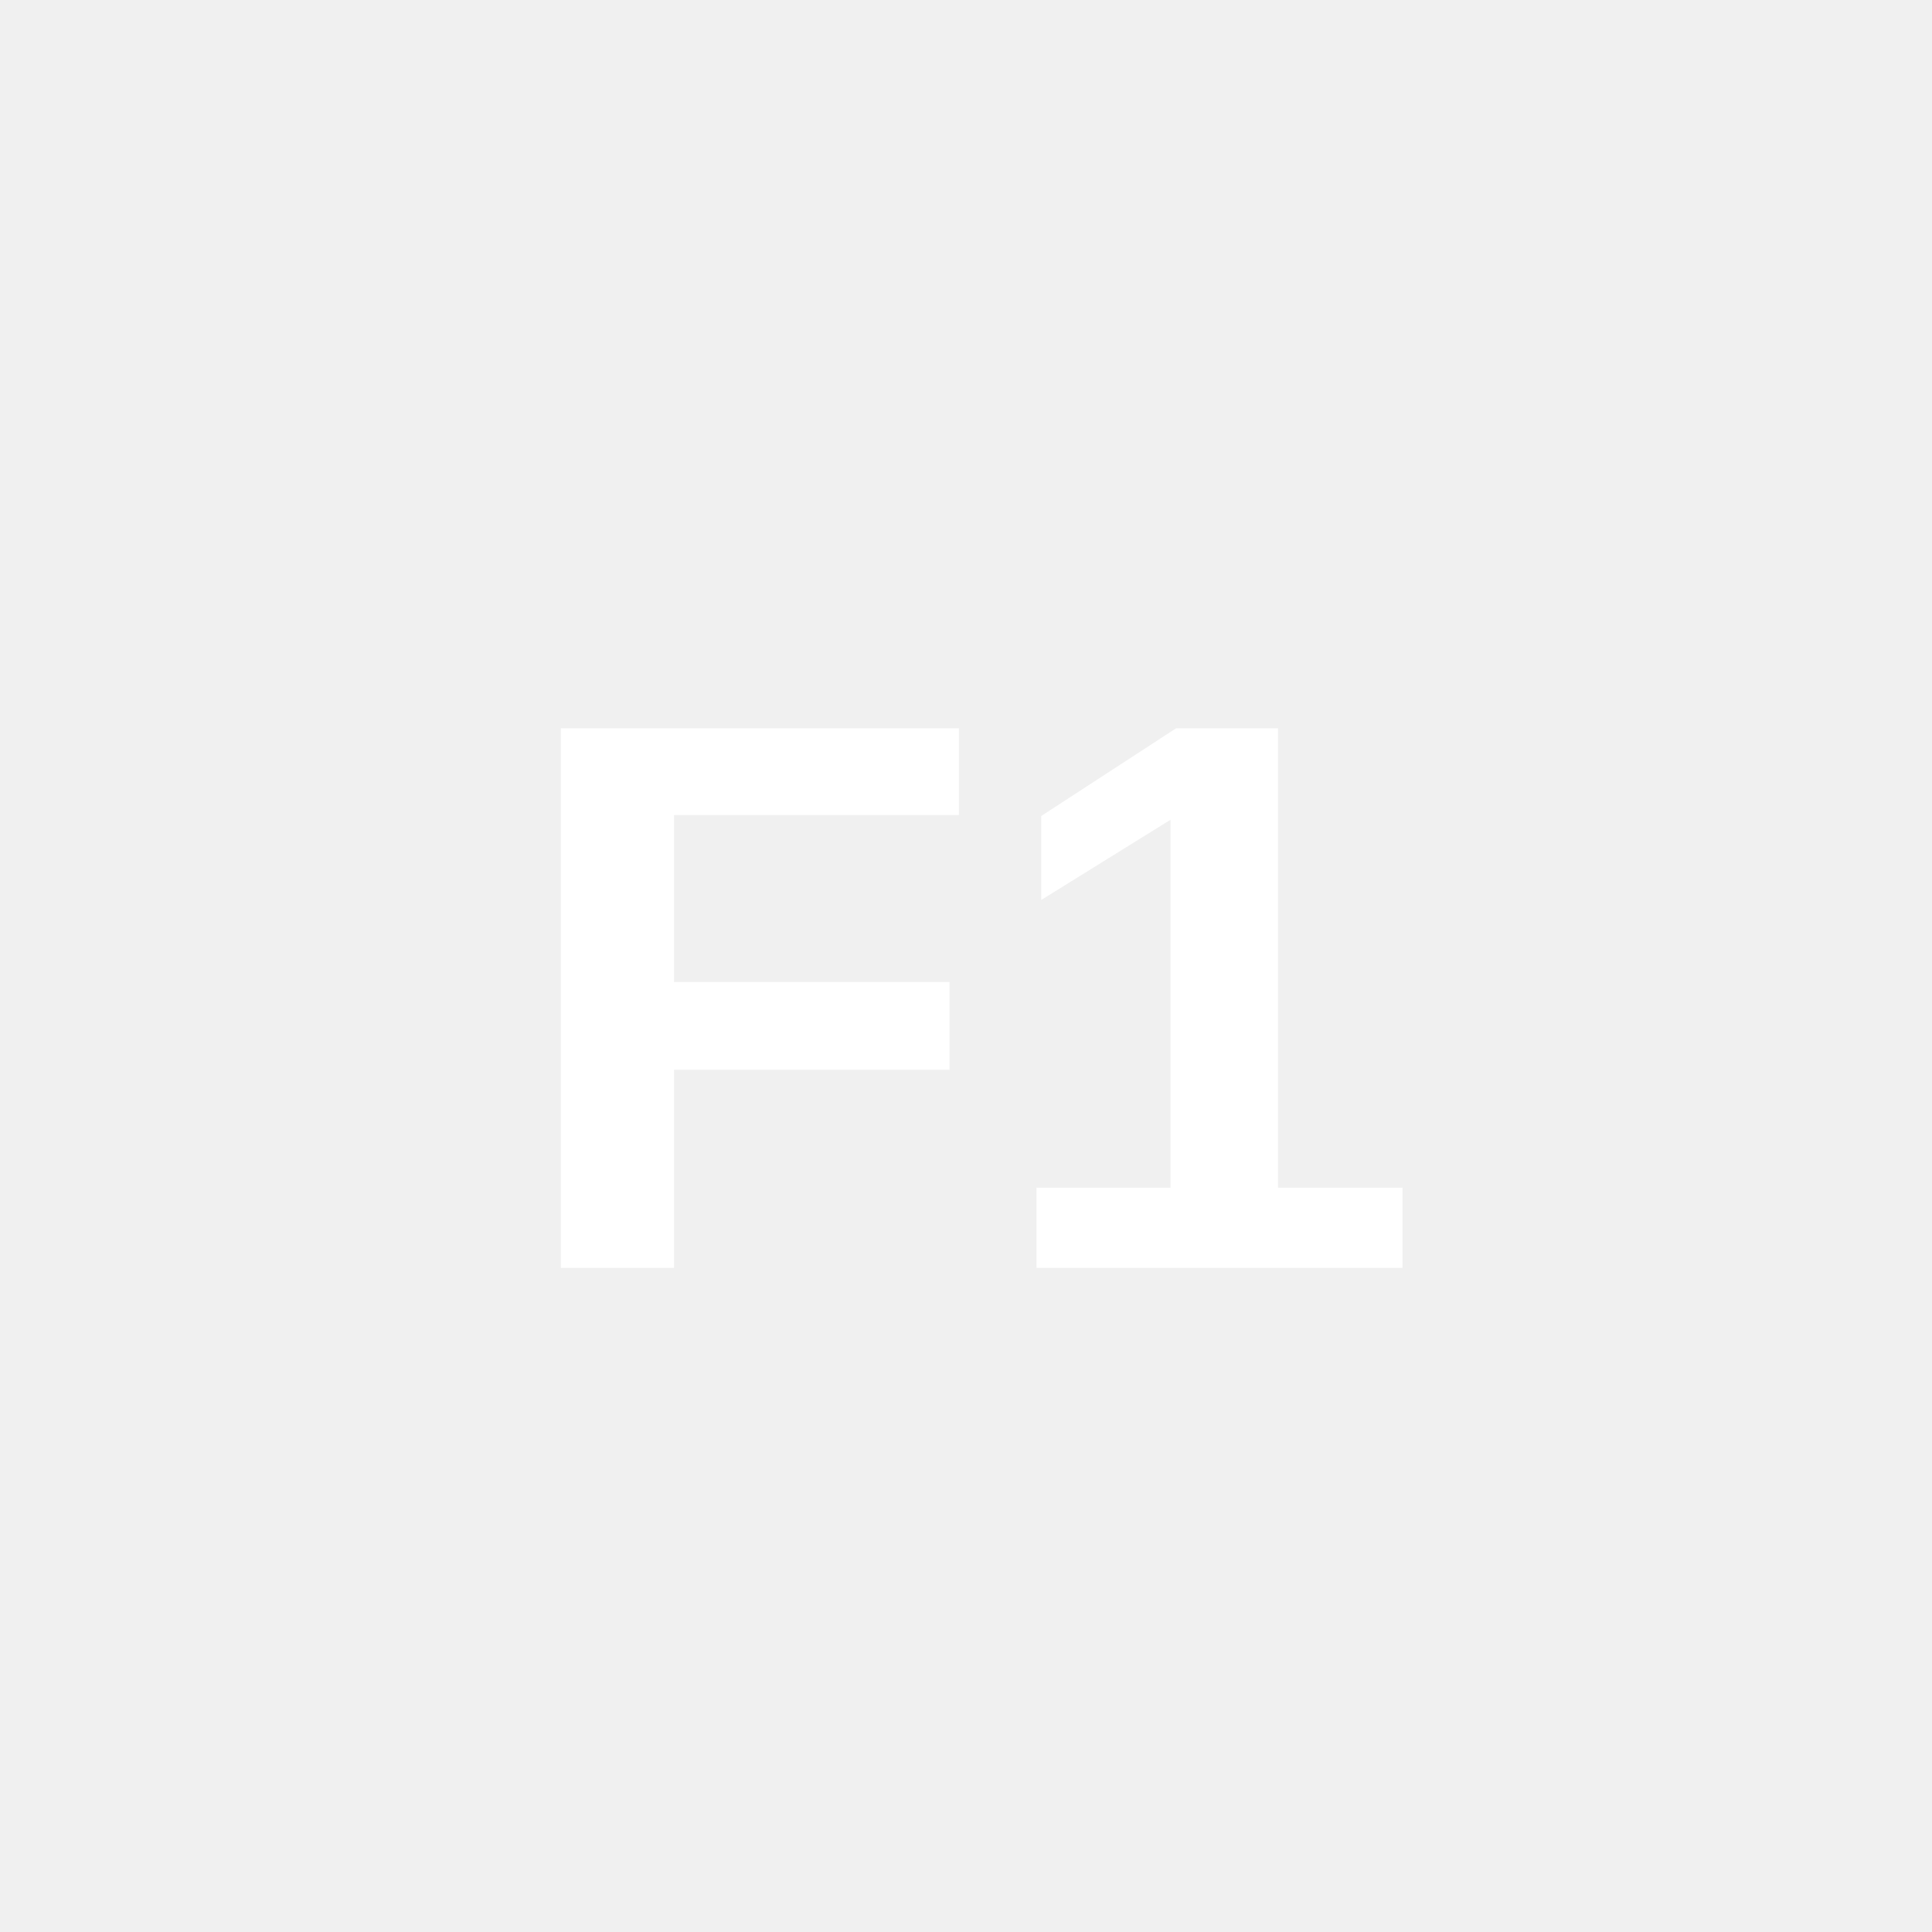
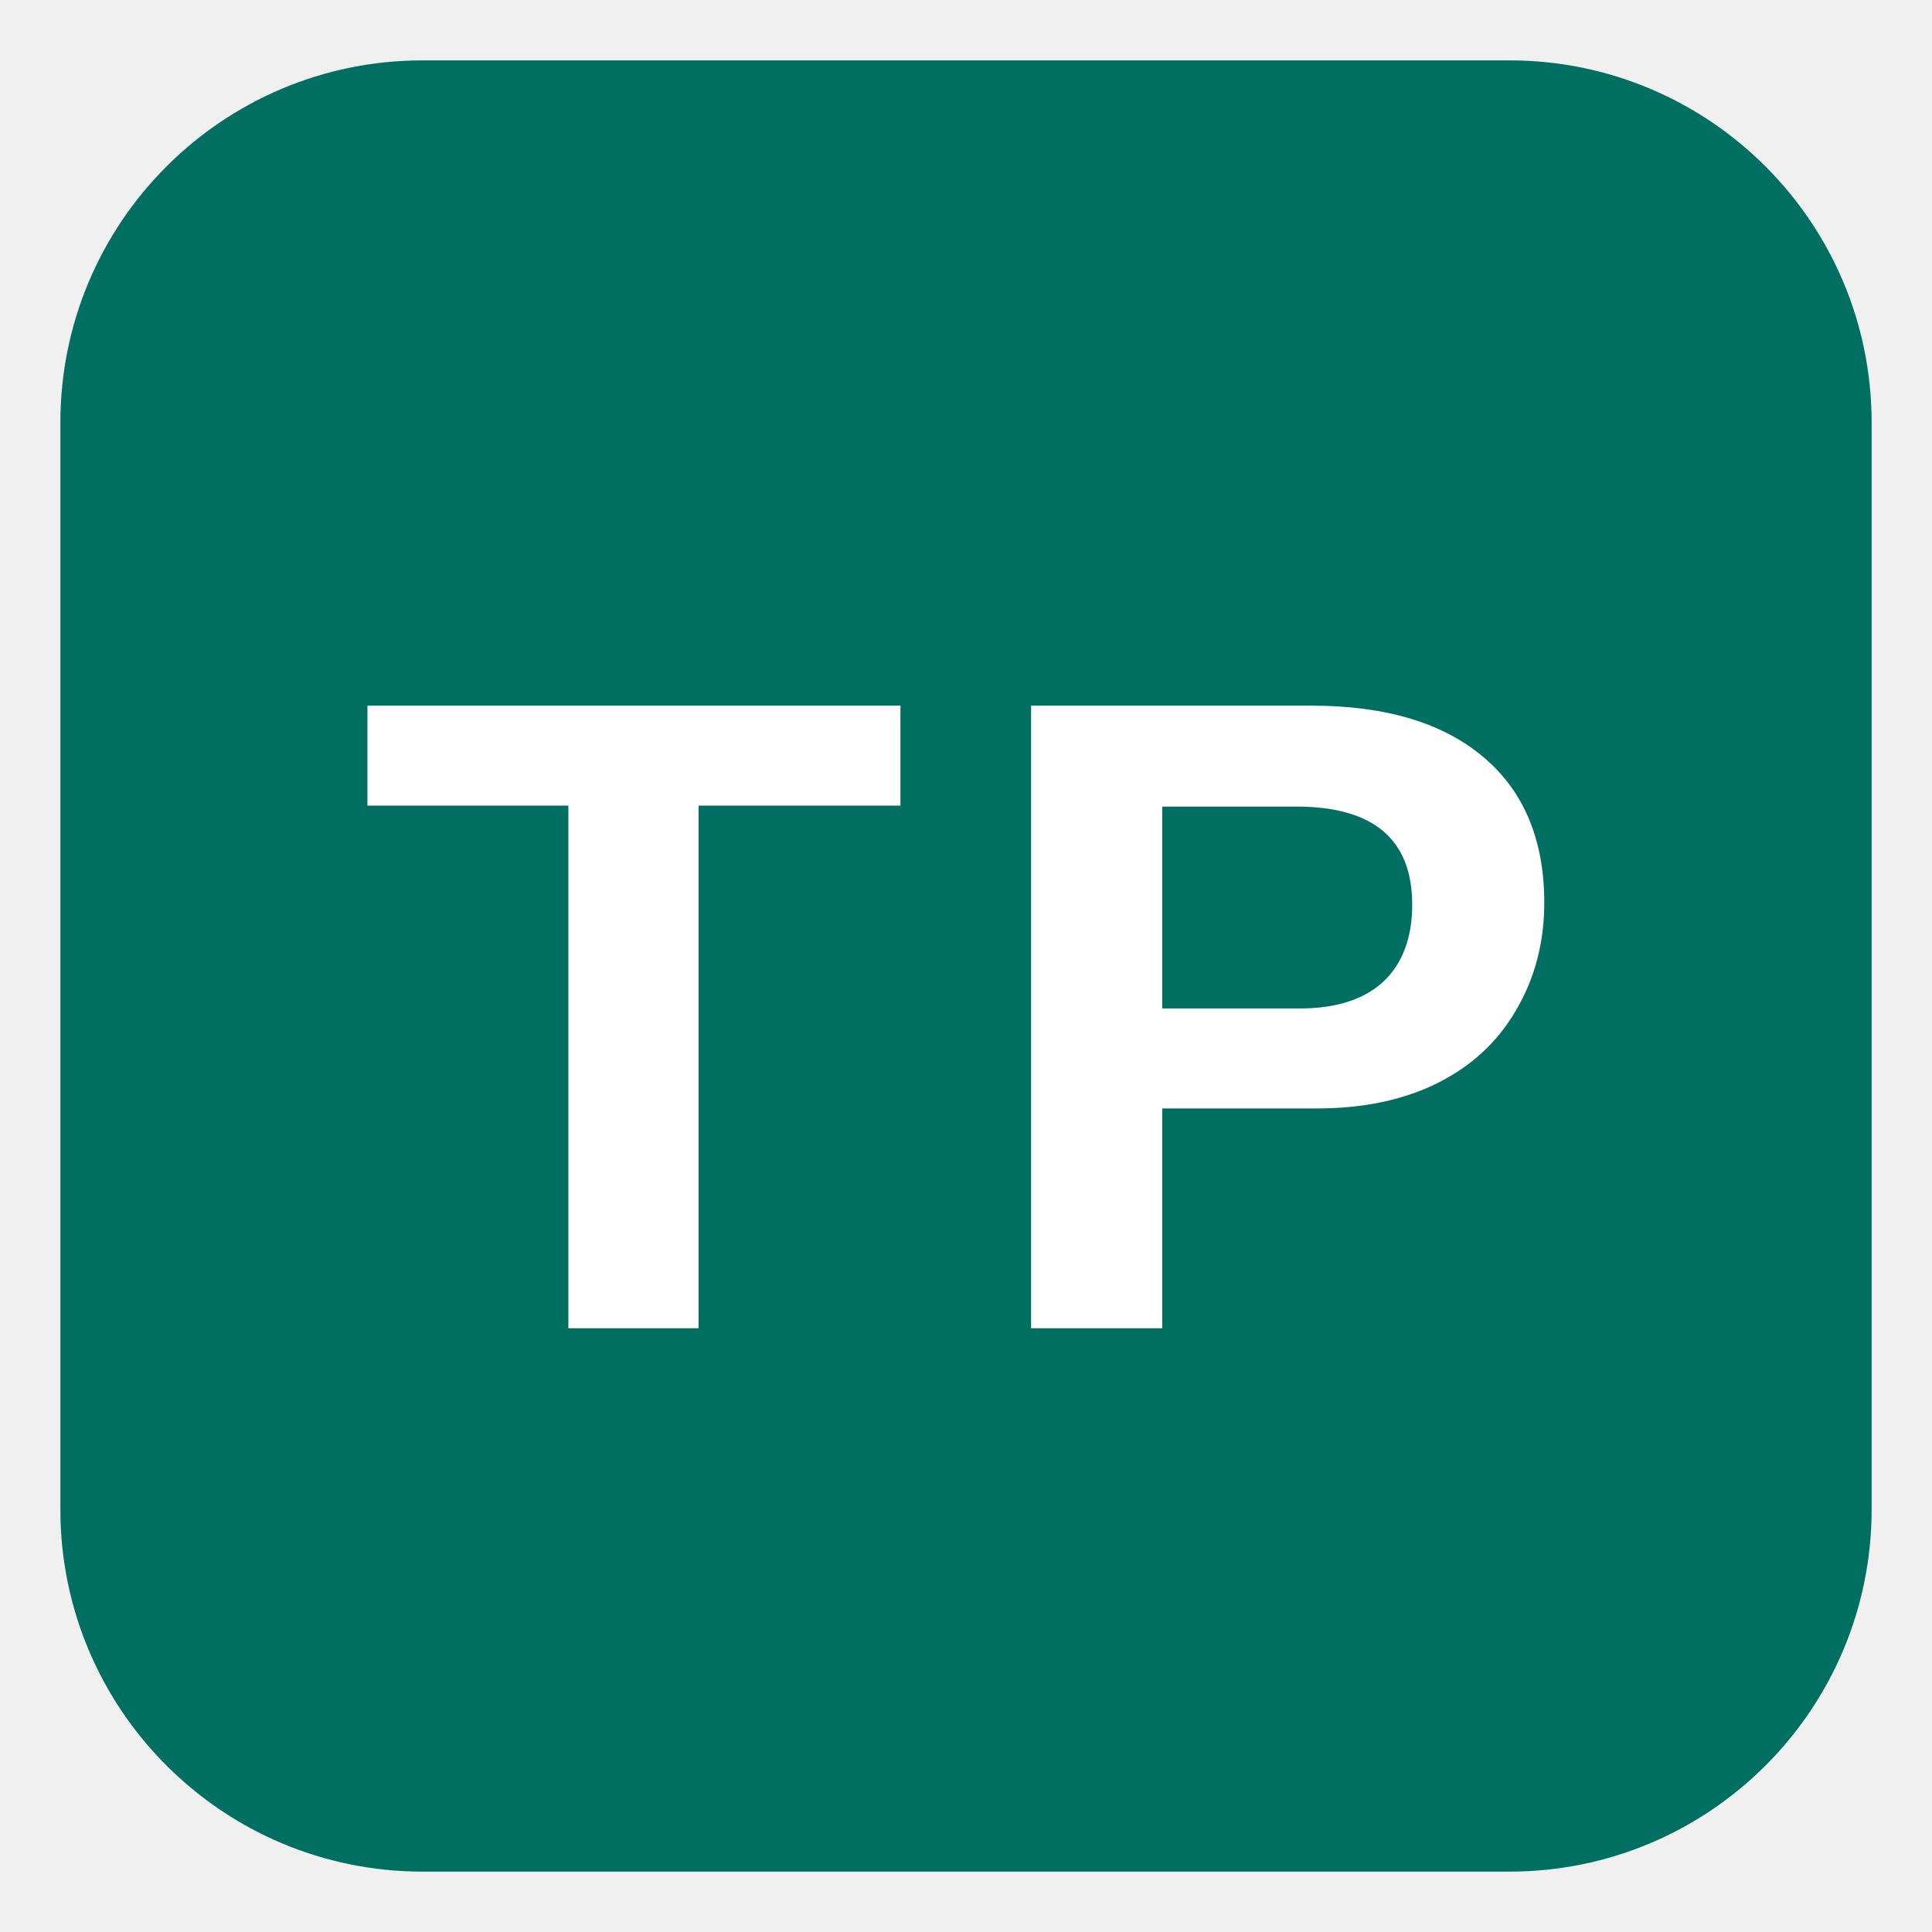
<svg xmlns="http://www.w3.org/2000/svg" viewBox="0 0 32 32">
-   <text x="16" y="21" font-family="Arial, sans-serif" font-size="13" font-weight="bold" fill="#ffffff" text-anchor="middle">F1</text>
+   <rect x="1" y="1" width="30" height="30" rx="6" ry="6" fill="#006f62" />
+   <text x="16" y="22" font-family="Arial, Helvetica, sans-serif" font-size="15" font-weight="bold" fill="#ffffff" text-anchor="middle" letter-spacing="1">TP</text>
</svg>
